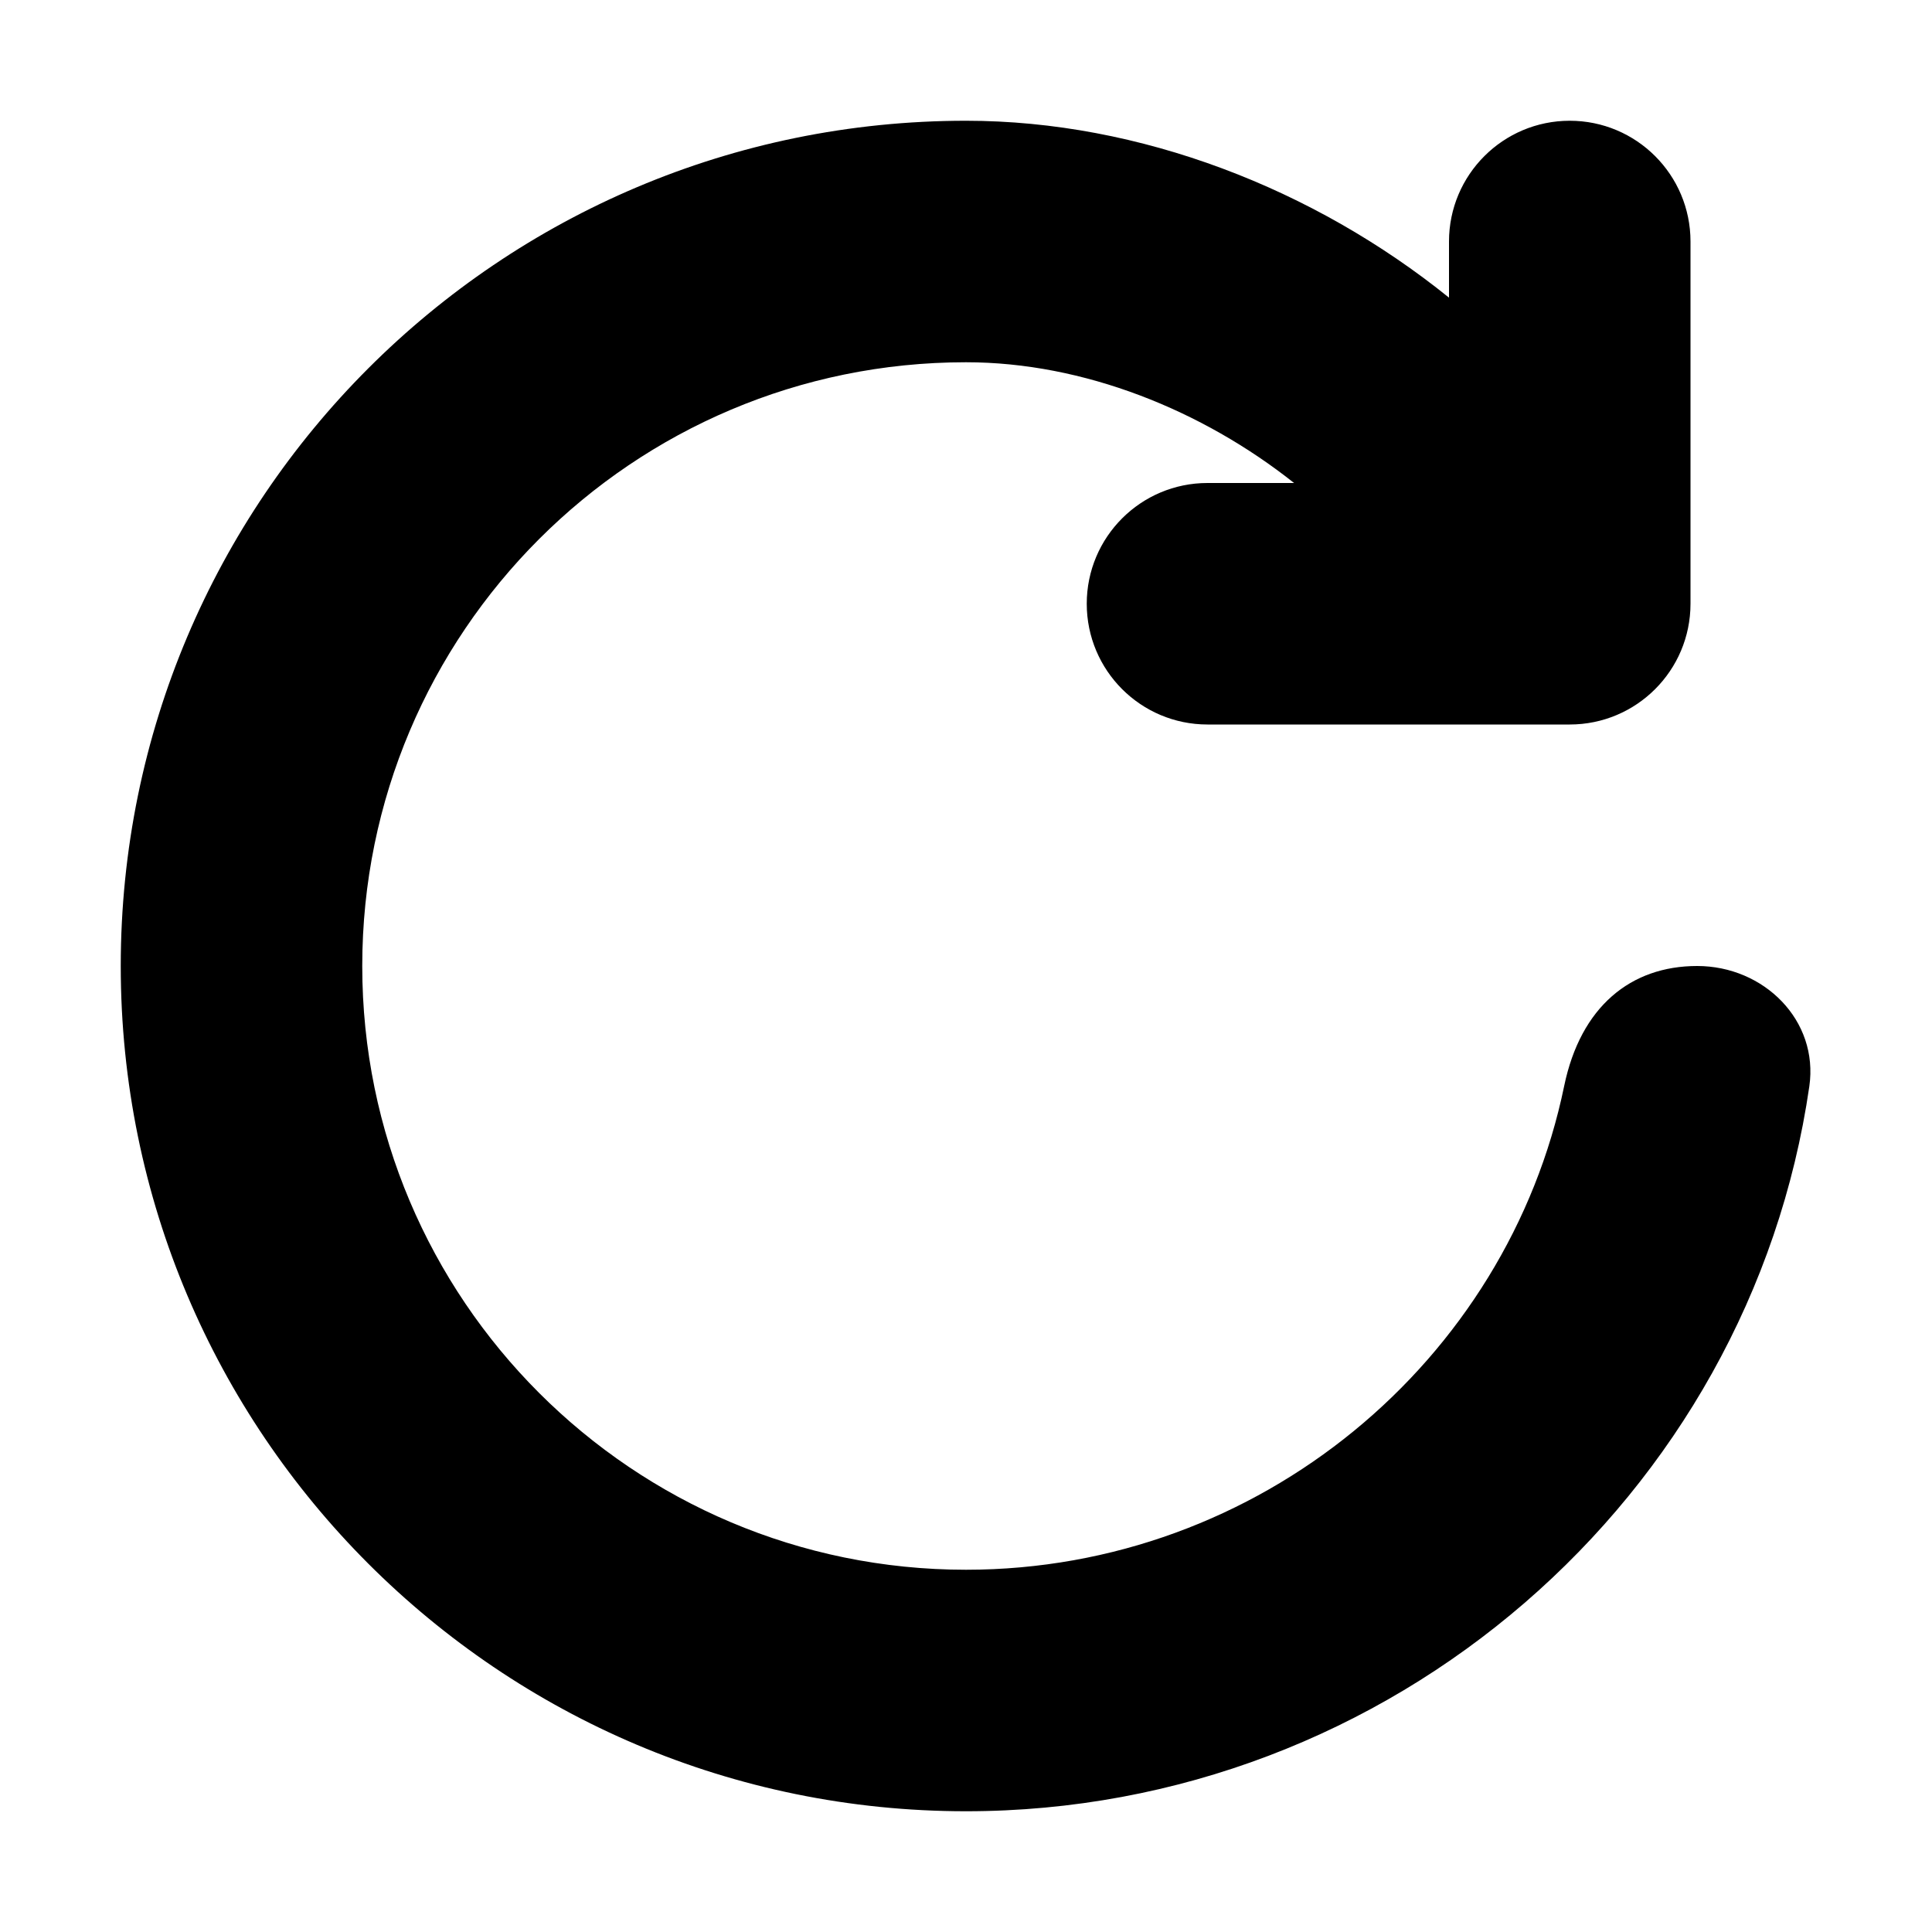
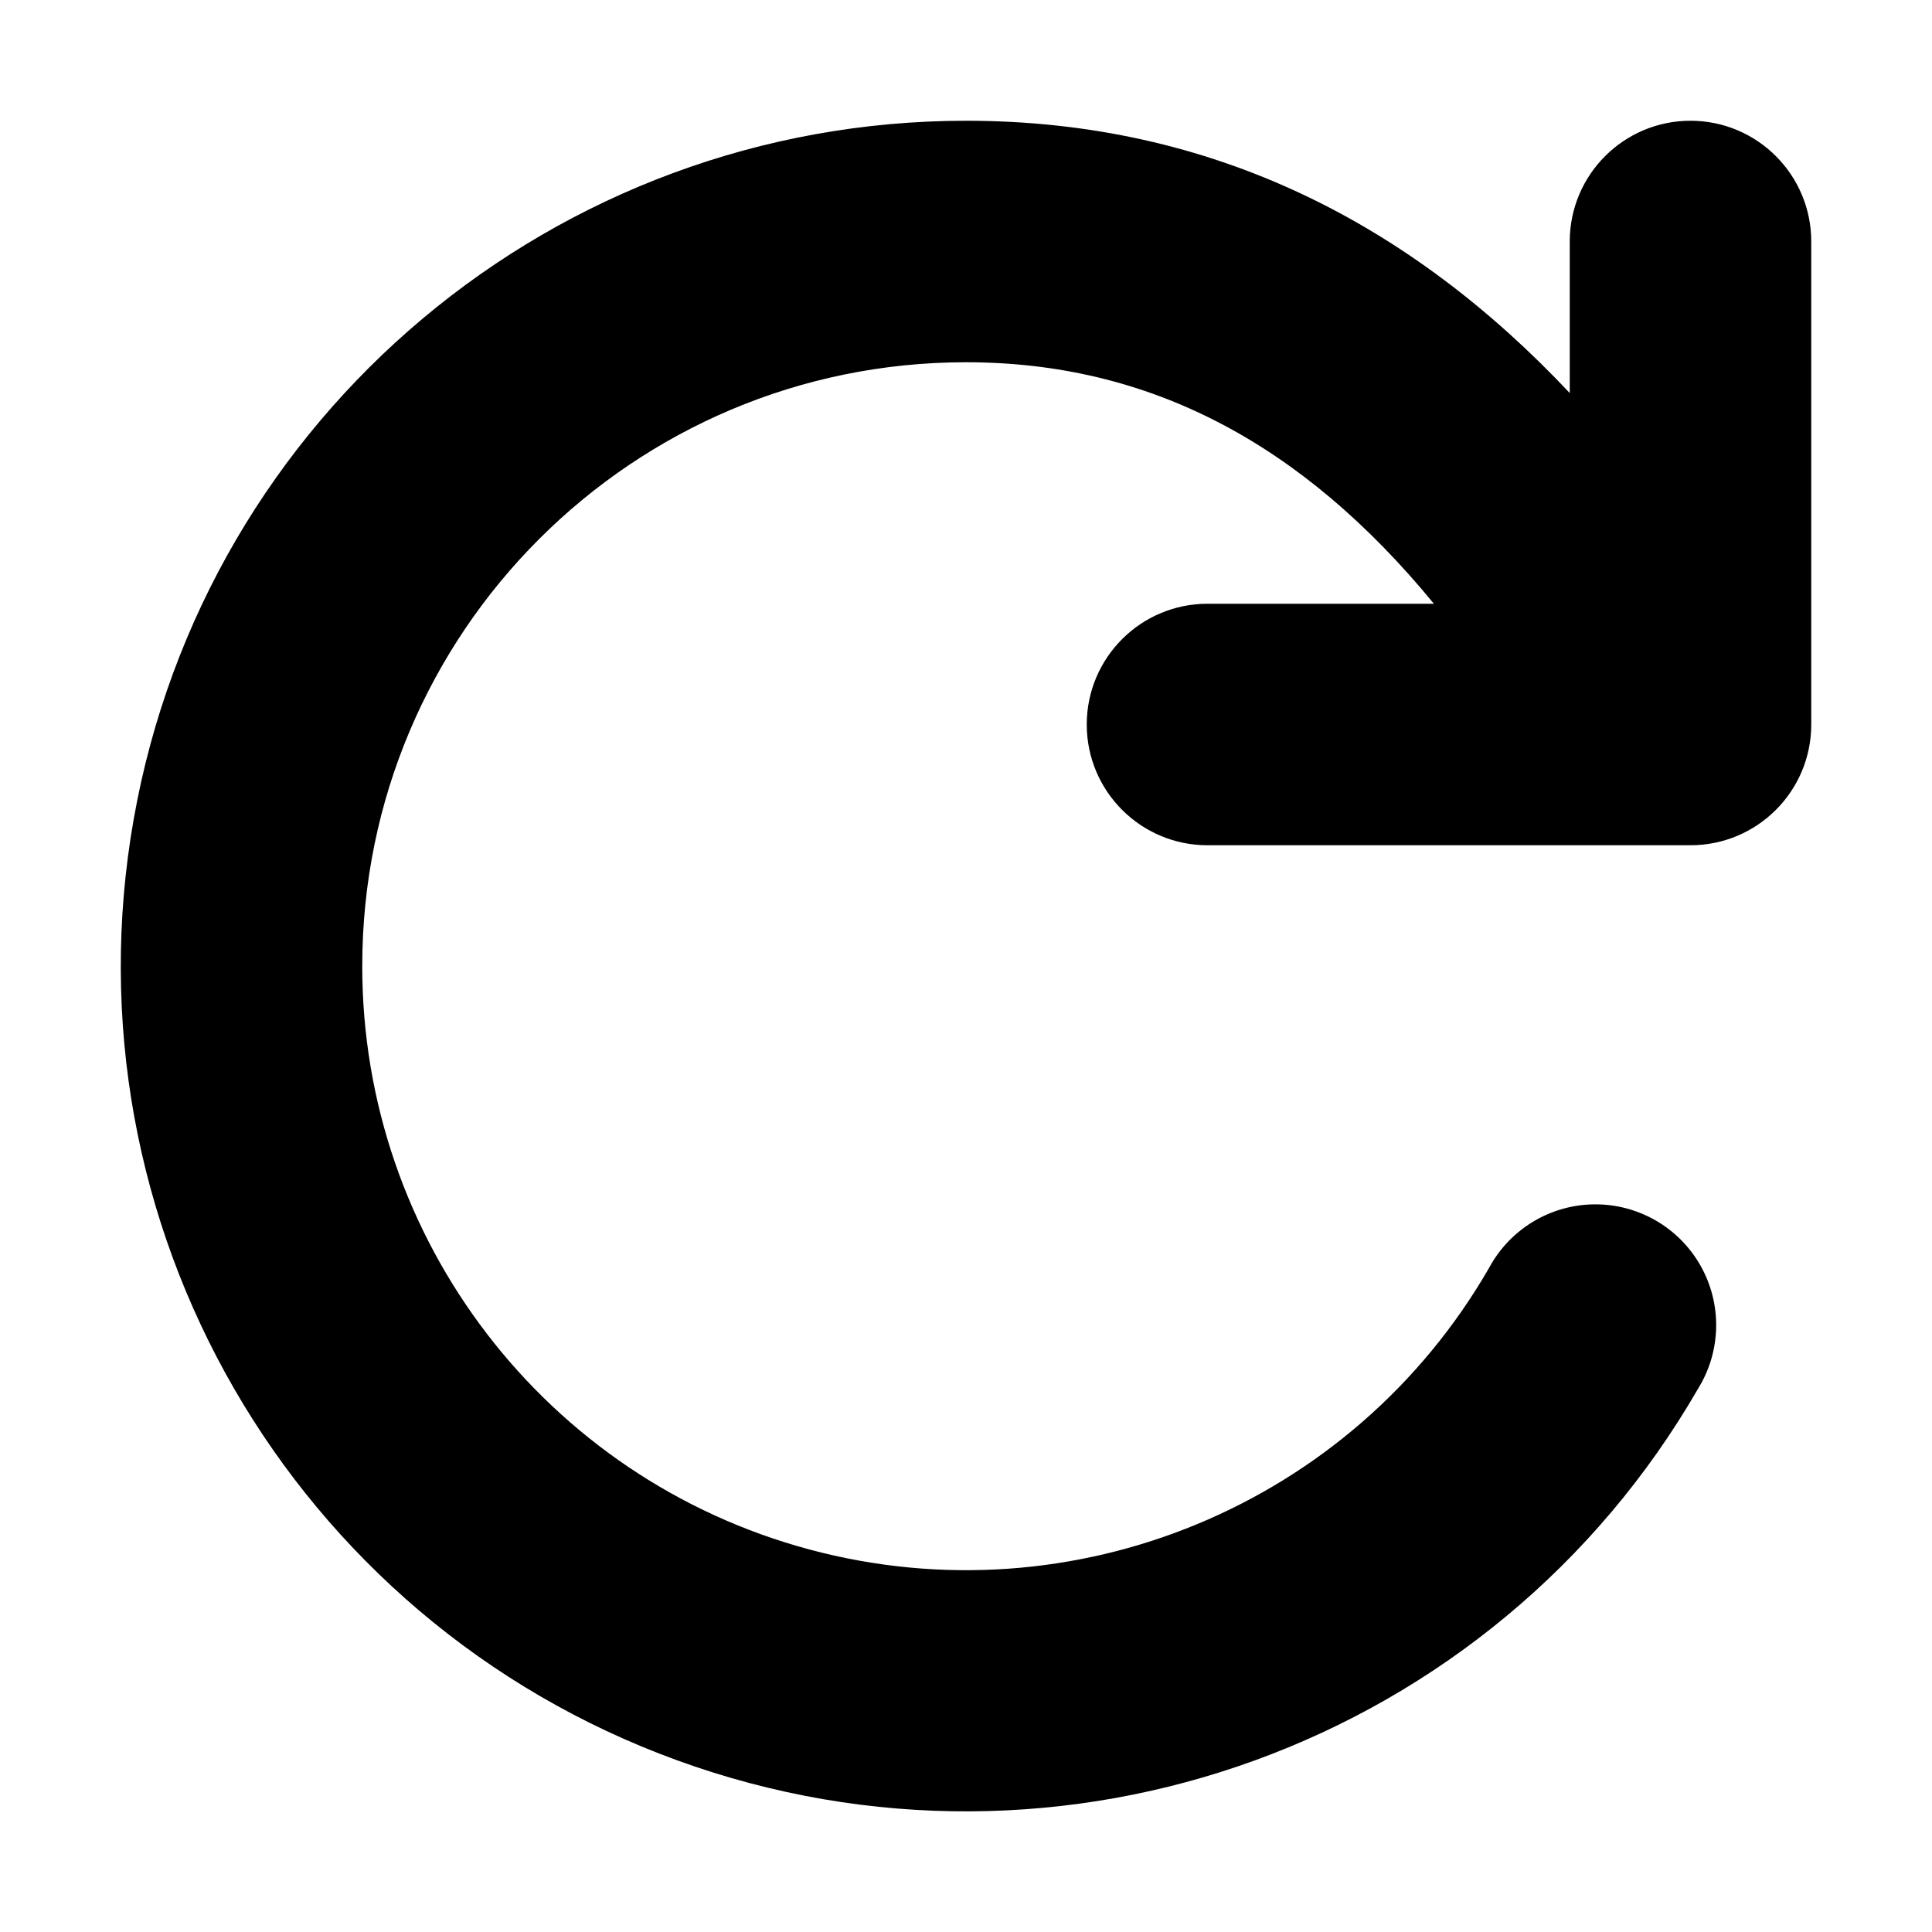
<svg xmlns="http://www.w3.org/2000/svg" viewBox="0 0 16 16">
-   <path d="M8 3a5 5 0 0 0 0 10c2.43 0 4.484-1.729 4.954-4.007.136-.655.55-.993 1.101-.993.553 0 1.008.45.929.997C14.491 12.399 11.518 15 8 15A7 7 0 1 1 8 1c1.44 0 2.884.564 4 1.465V2a1 1 0 1 1 2 0v3a1 1 0 0 1-1 1h-3a1 1 0 1 1 0-2h.717C9.957 3.397 8.974 3 8 3Z" />
+   <path fill-rule="evenodd" clip-rule="evenodd" d="M3 8a5 5 0 0 1 5-5c1.514 0 2.78.666 3.875 2H10a1 1 0 1 0 0 2h4a1 1 0 0 0 1-1V2a1 1 0 1 0-2 0v1.255C11.688 1.86 10.05 1 8 1a7 7 0 1 0 6.063 10.5 1 1 0 1 0-1.731-1A5 5 0 0 1 3 8Z" />
</svg>
